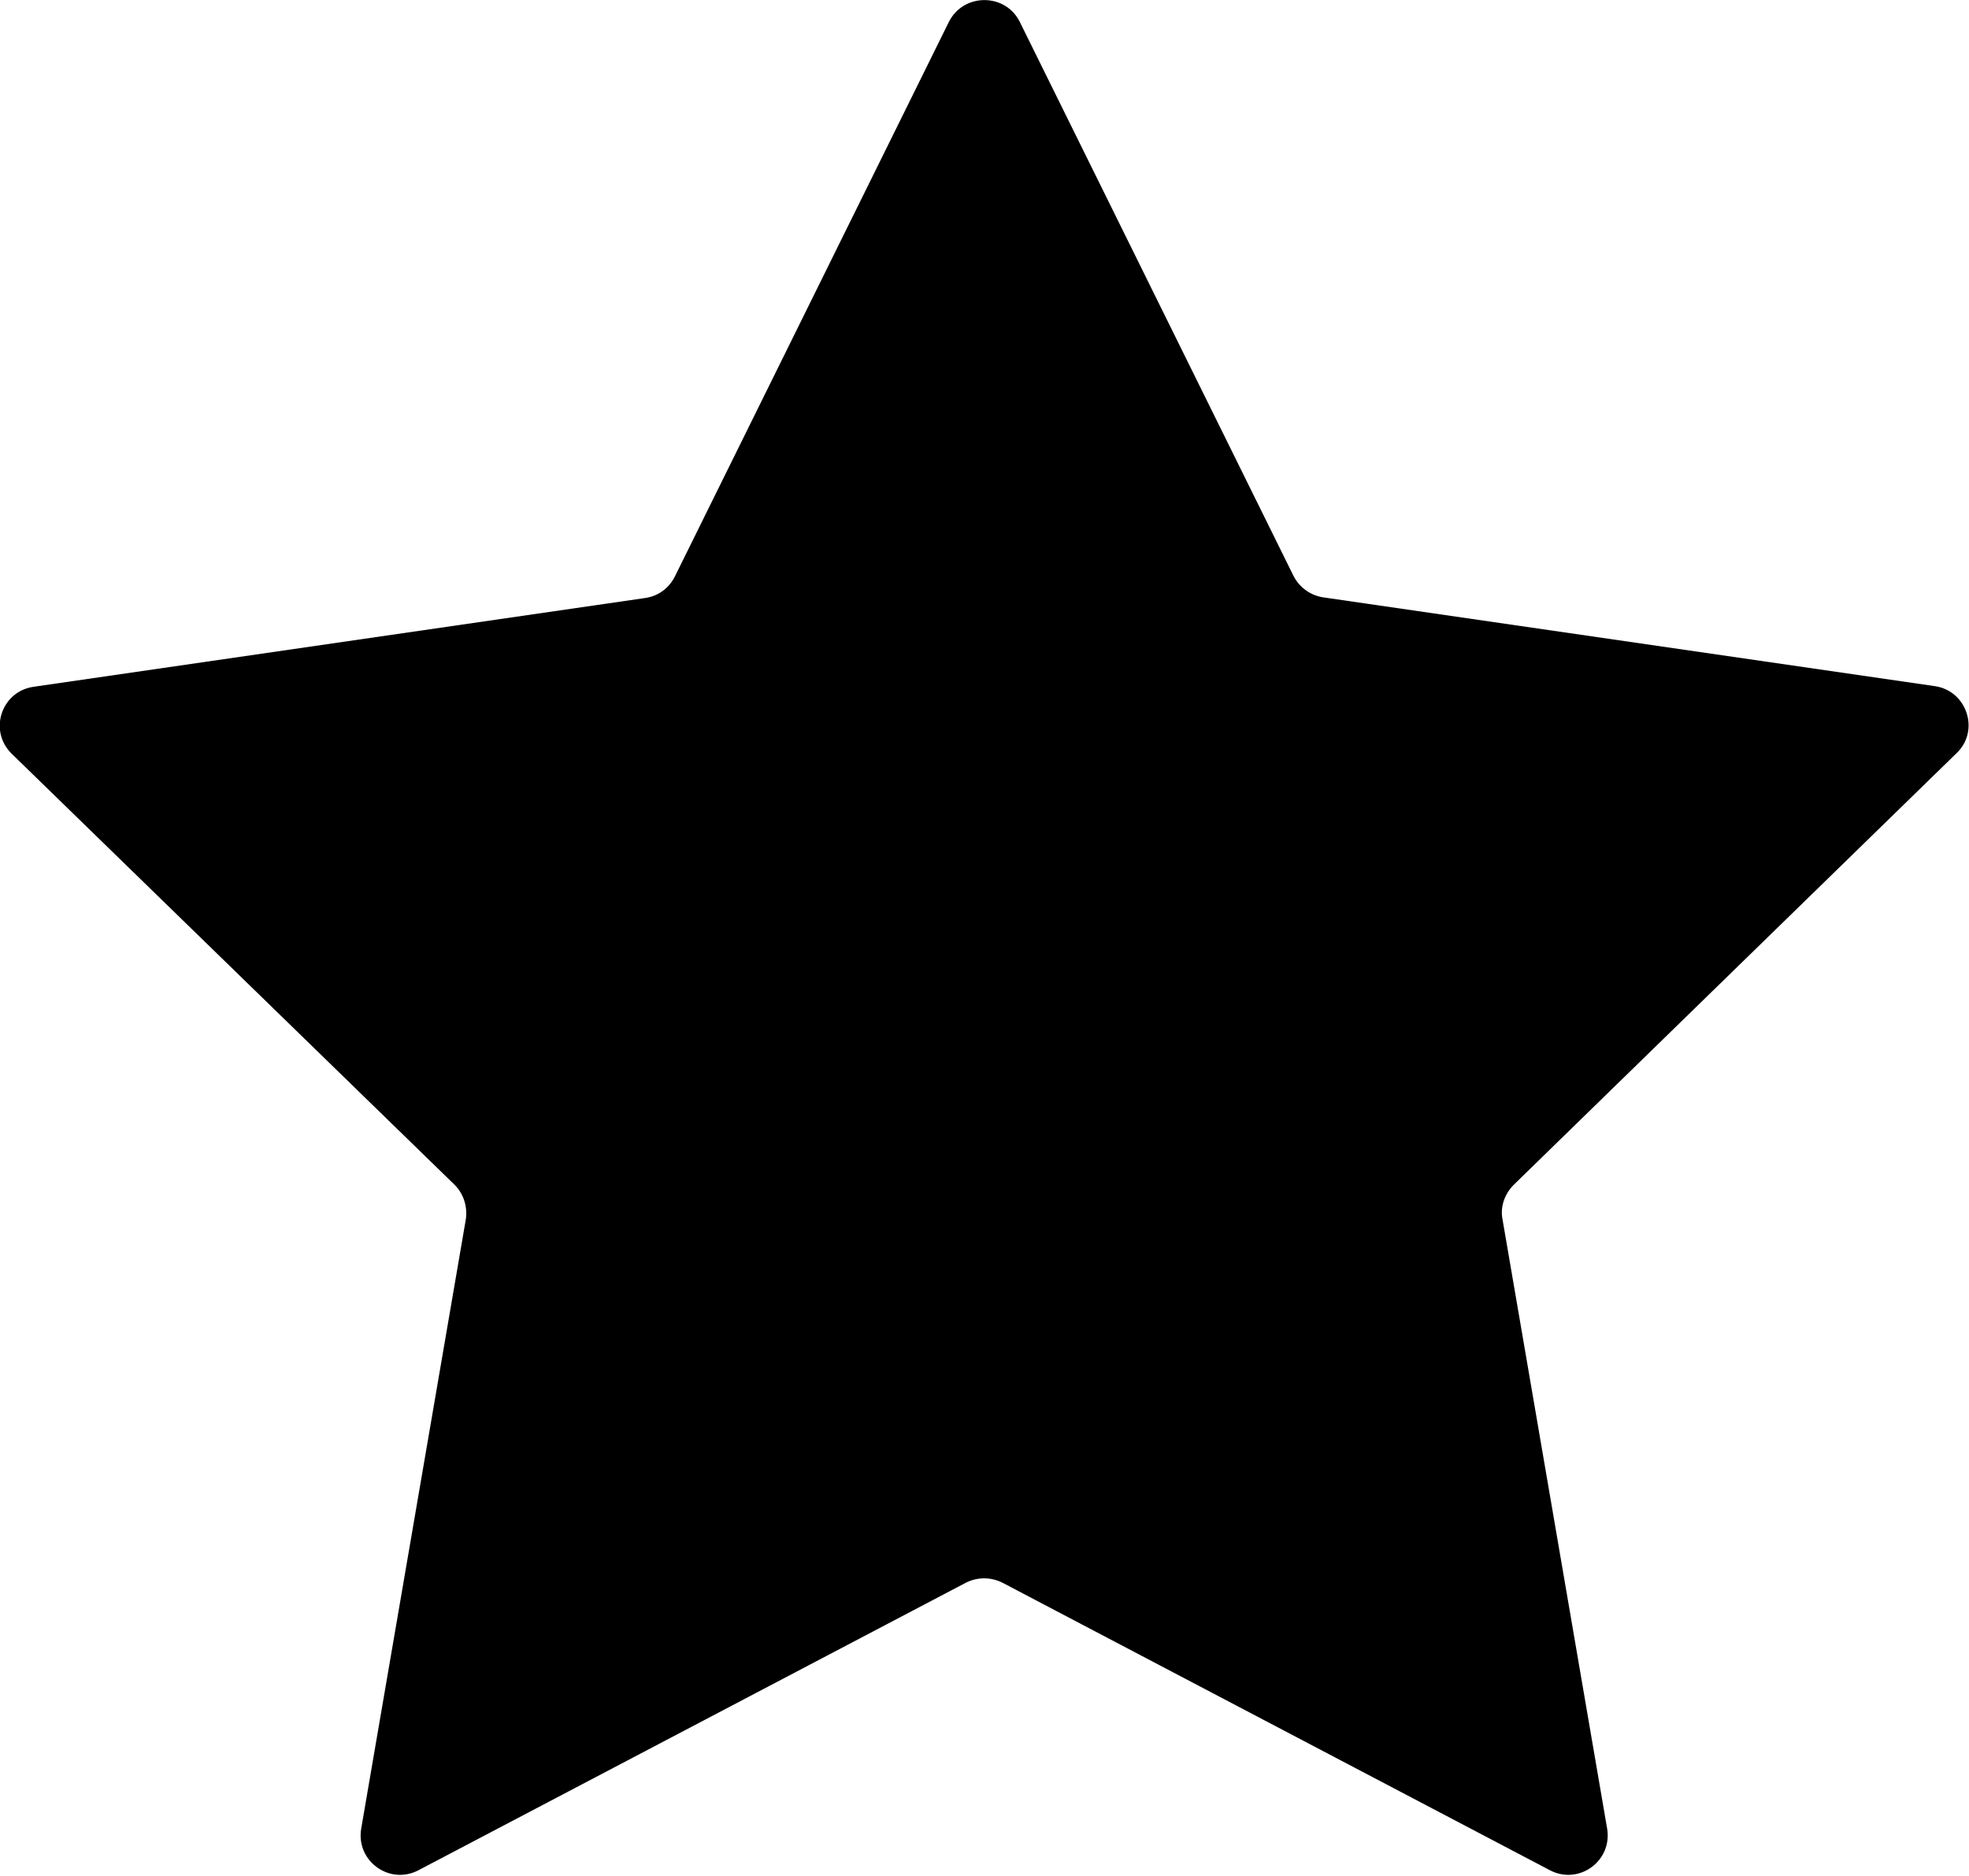
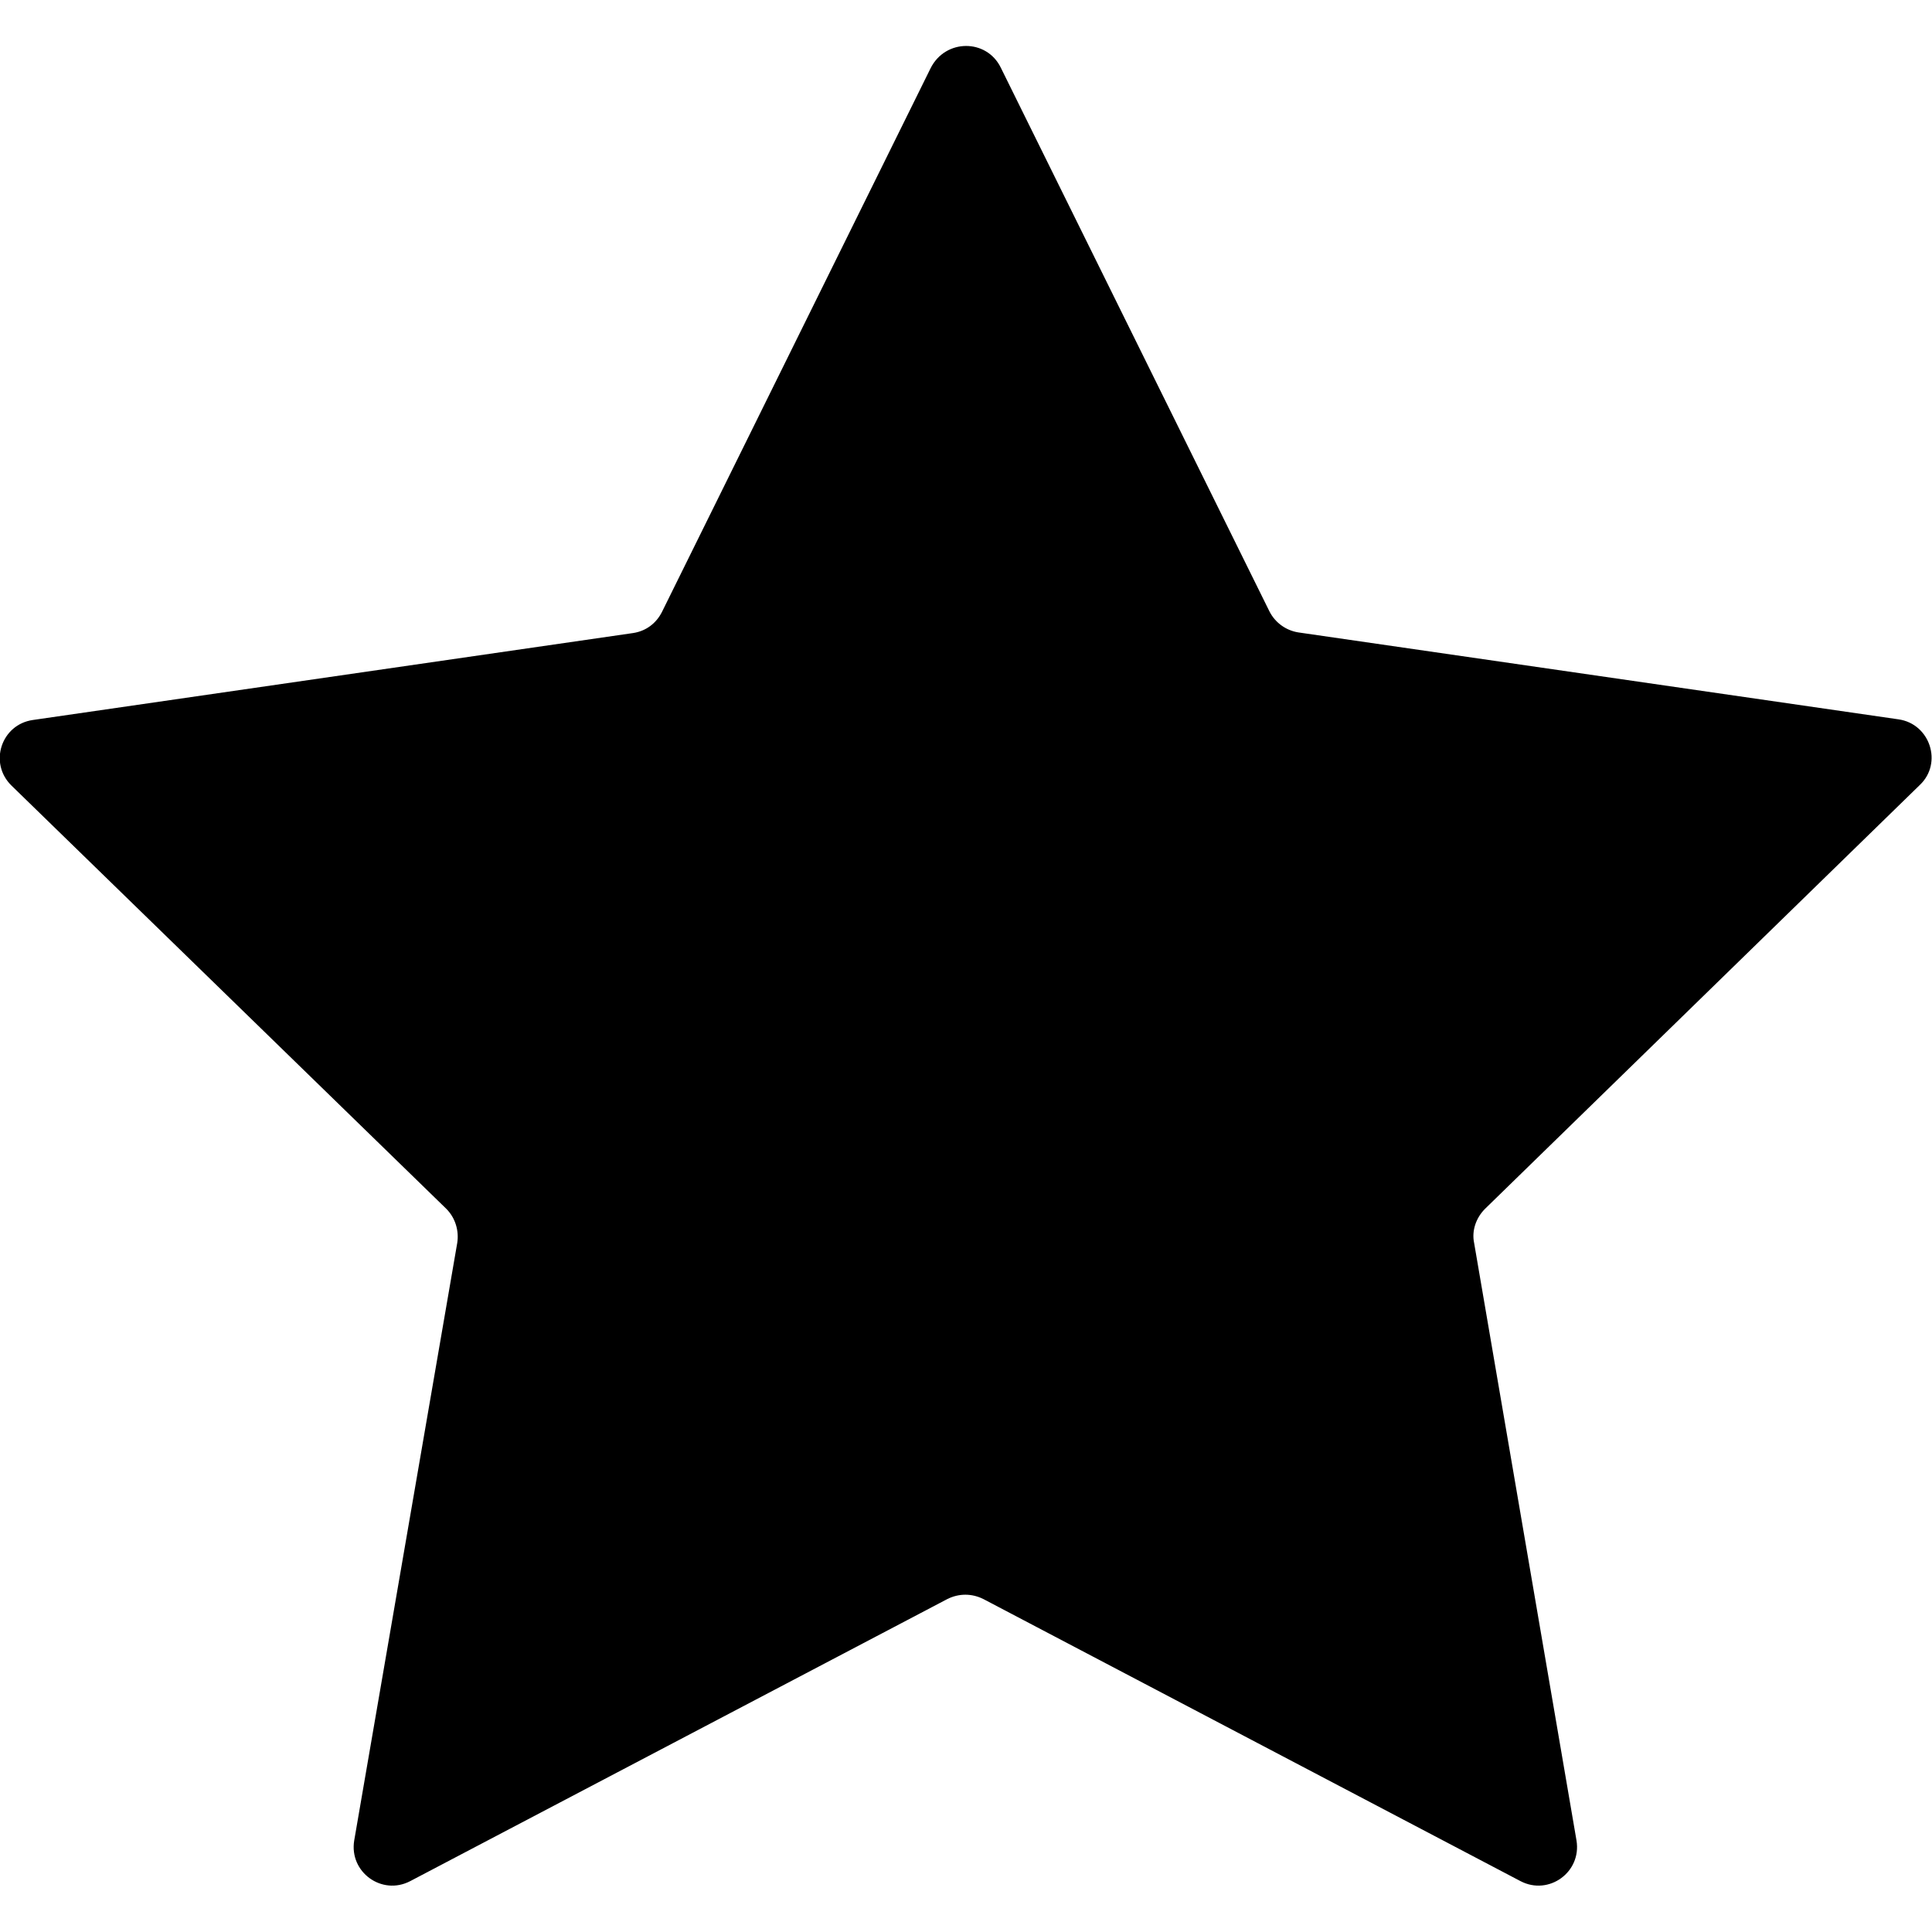
- <svg xmlns="http://www.w3.org/2000/svg" version="1.1" id="Layer_1" x="0px" y="0px" viewBox="0 0 299.3 285.1" style="enable-background:new 0 0 299.3 285.1;" xml:space="preserve">
+ <svg xmlns="http://www.w3.org/2000/svg" version="1.1" id="Layer_1" x="0px" y="0px" viewBox="0 0 300 300" style="enable-background:new 0 0 300 300;" xml:space="preserve">
  <g>
-     <path d="M155,3.3l41.6,84.2c0.9,1.8,2.6,3,4.5,3.3l93,13.5c4.9,0.7,6.9,6.8,3.3,10.2l-67.3,65.6   c-1.4,1.4-2.1,3.4-1.7,5.3l15.9,92.6c0.8,4.9-4.3,8.6-8.7,6.3l-83.2-43.7c-1.8-0.9-3.8-0.9-5.6,0l-83.2,43.7   c-4.4,2.3-9.5-1.4-8.7-6.3l15.9-92.6c0.3-1.9-0.3-3.9-1.7-5.3L1.8,114.6c-3.6-3.5-1.6-9.5,3.3-10.2l93-13.5c2-0.3,3.6-1.5,4.5-3.3   l41.6-84.2C146.4-1.1,152.8-1.1,155,3.3z" />
+     <path d="M155.4,10.5l41.7,84.4c0.9,1.8,2.6,3,4.5,3.3l93.2,13.5c4.9,0.7,6.9,6.8,3.3,10.2l-67.5,65.8c-1.4,1.4-2.1,3.4-1.7,5.3   l15.9,92.8c0.8,4.9-4.3,8.6-8.7,6.3l-83.4-43.8c-1.8-0.9-3.8-0.9-5.6,0l-83.4,43.8c-4.4,2.3-9.5-1.4-8.7-6.3L71,193   c0.3-1.9-0.3-3.9-1.7-5.3L1.8,122c-3.6-3.5-1.6-9.5,3.3-10.2l93.2-13.5c2-0.3,3.6-1.5,4.5-3.3l41.7-84.4   C146.8,6,153.2,6,155.4,10.5z" />
  </g>
</svg>
